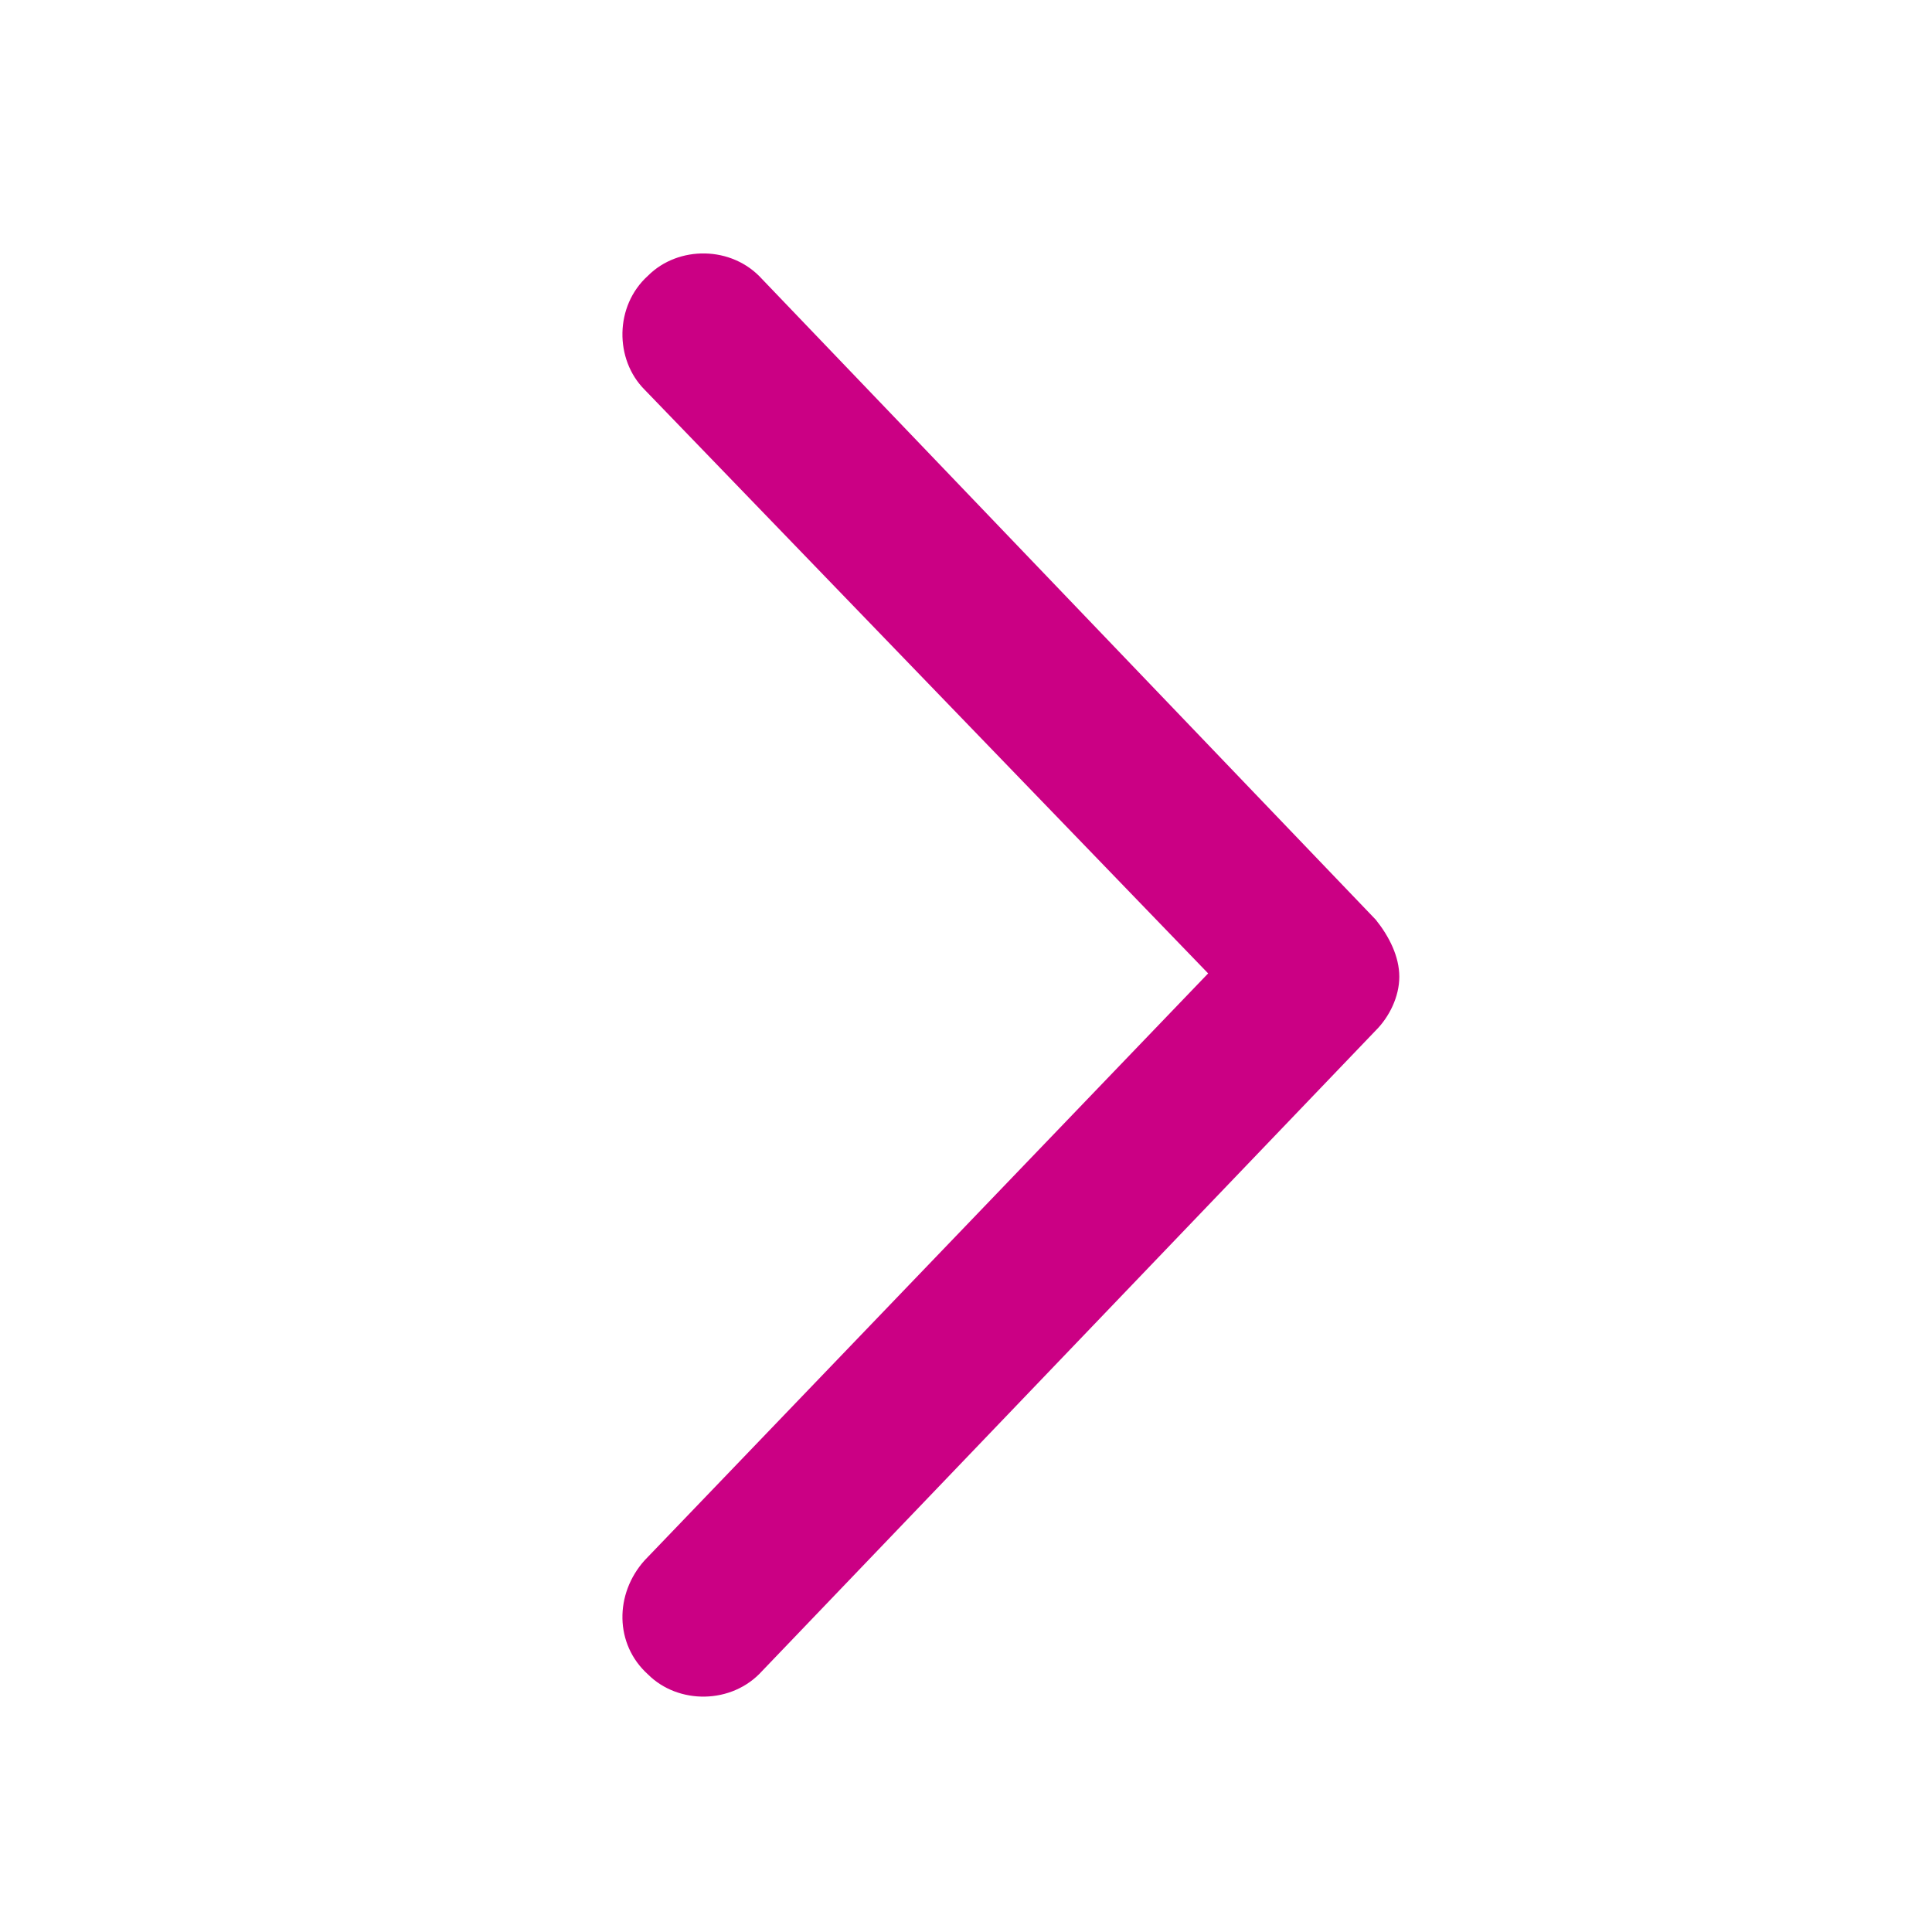
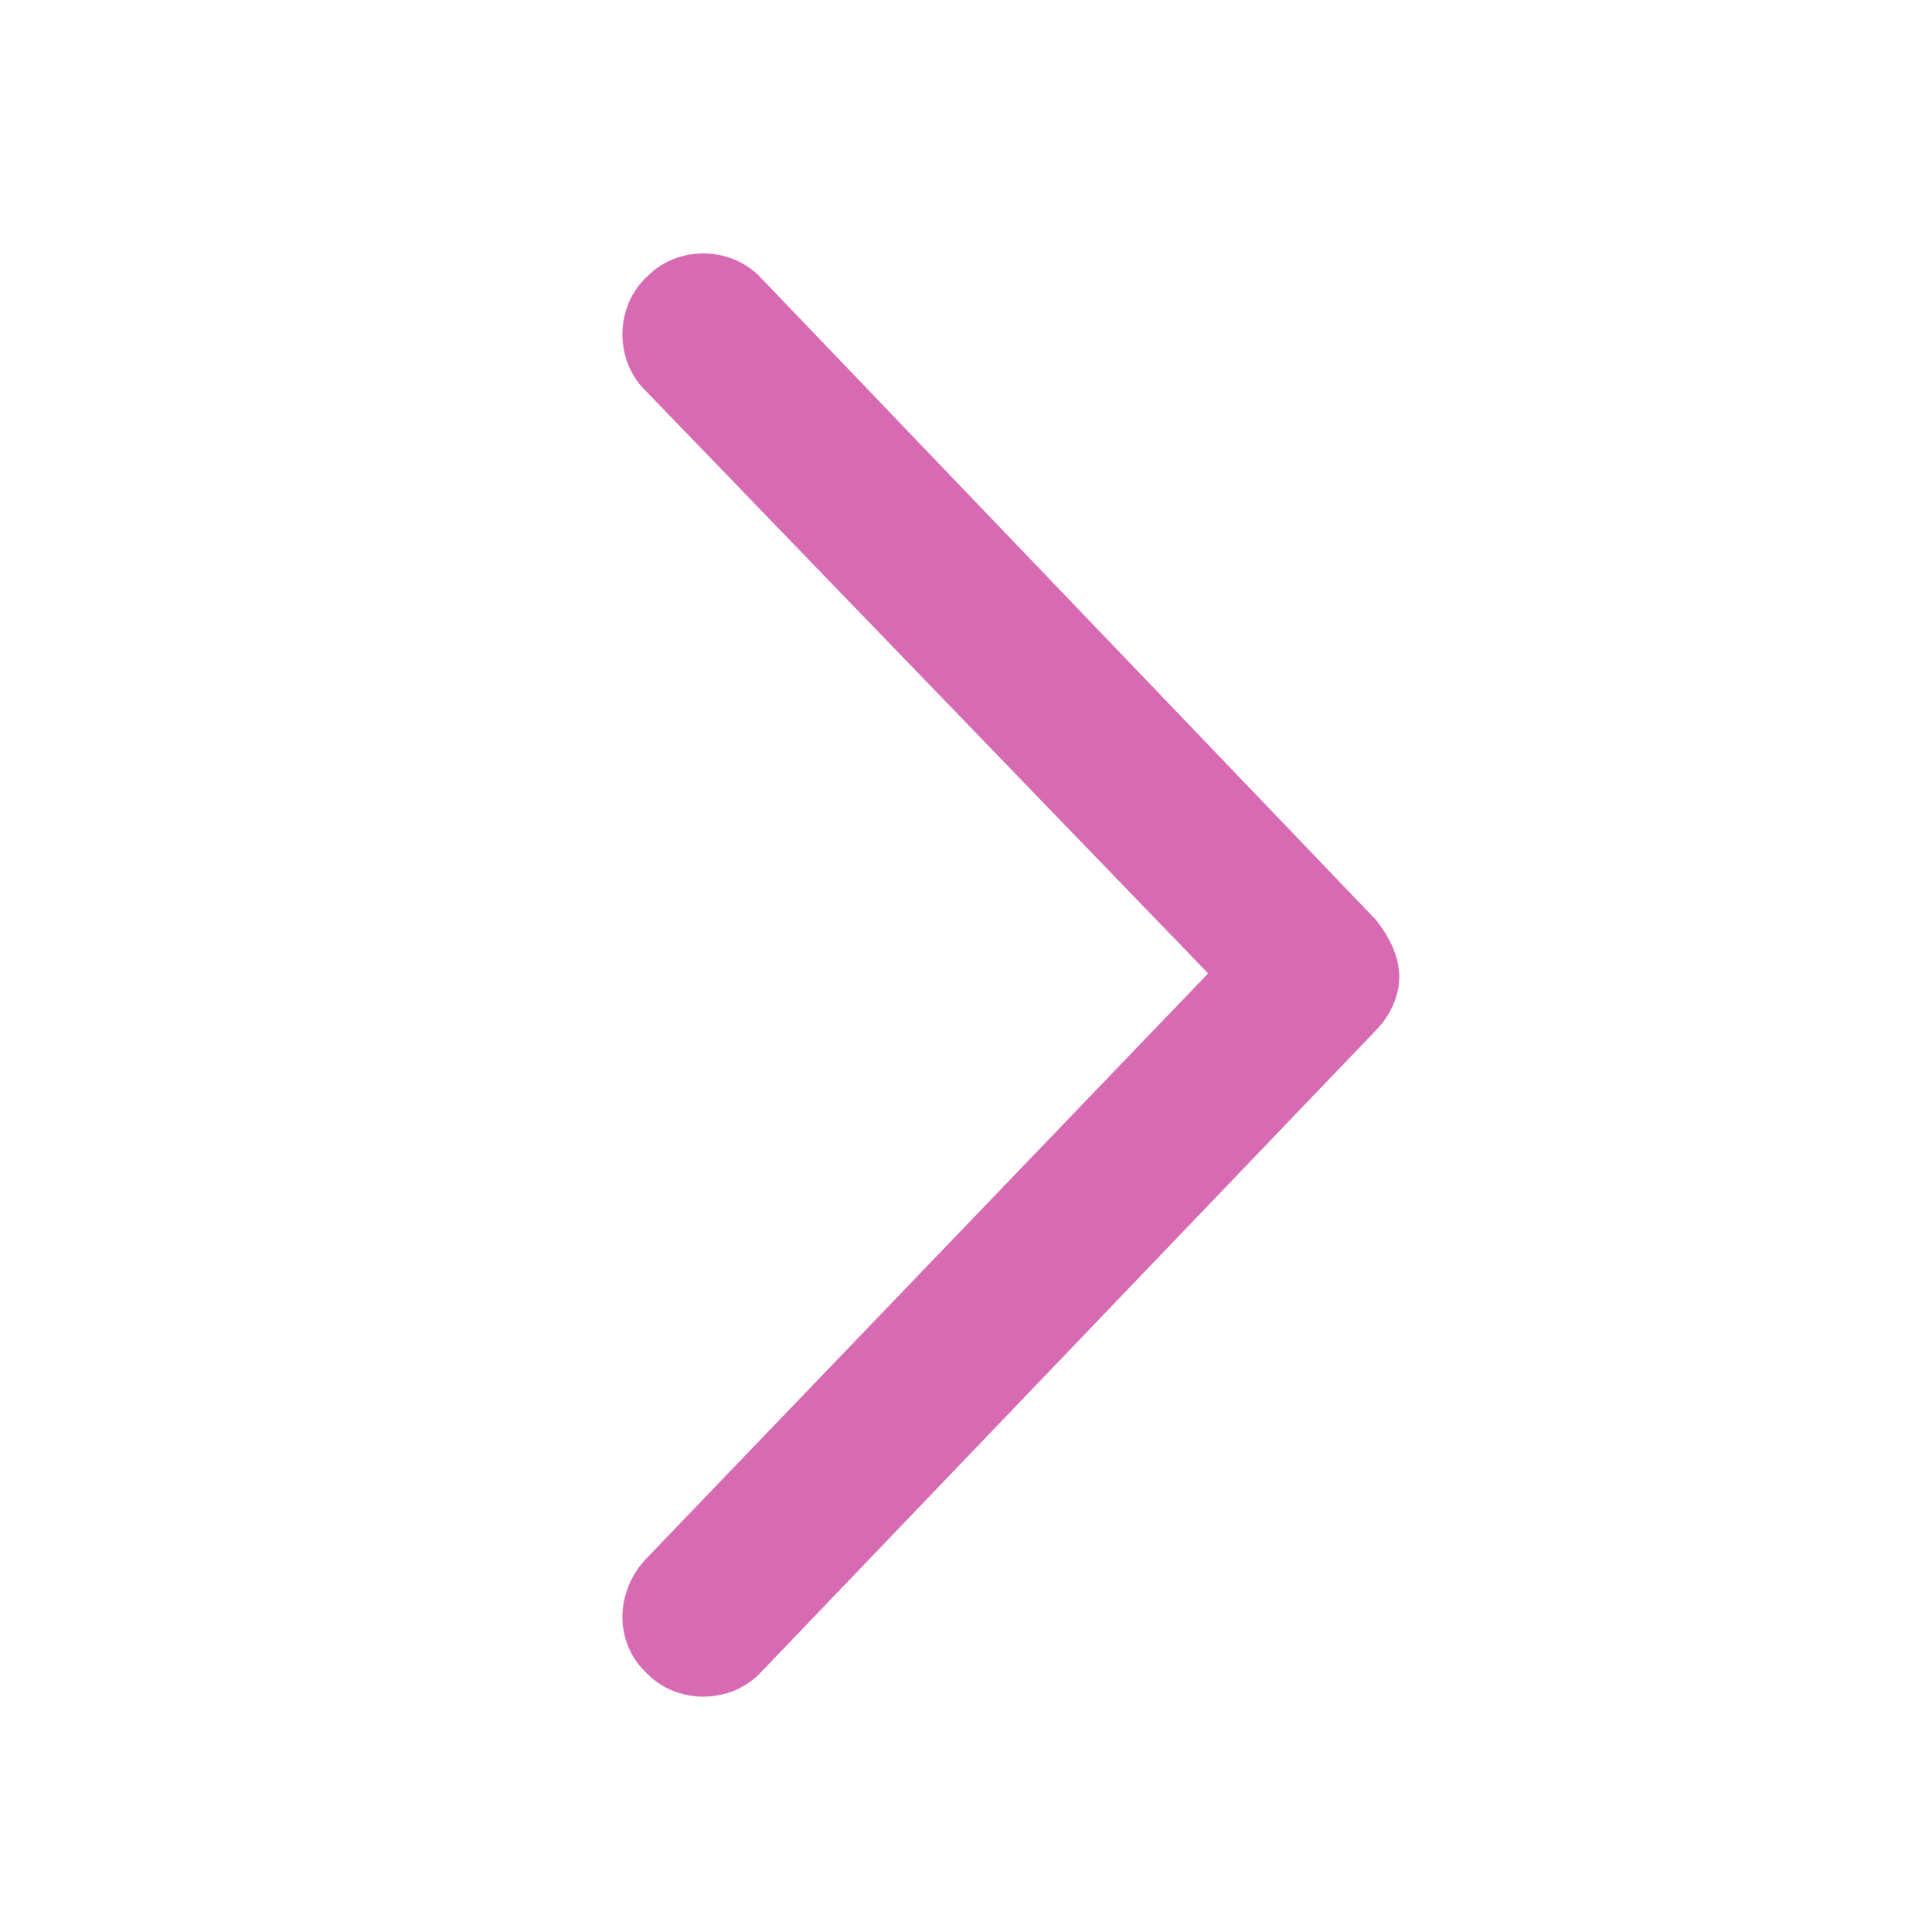
<svg xmlns="http://www.w3.org/2000/svg" width="18" height="18" viewBox="0 0 18 18" fill="none">
-   <path d="M7.1 2.6L12.818 8.569C12.943 8.725 13.037 8.912 13.037 9.1C13.037 9.287 12.943 9.475 12.818 9.6L7.1 15.569C6.818 15.881 6.318 15.881 6.037 15.6C5.725 15.319 5.725 14.85 6.006 14.537L11.256 9.069L6.006 3.631C5.725 3.35 5.725 2.85 6.037 2.569C6.318 2.287 6.818 2.287 7.1 2.6Z" fill="#CB0084" />
+   <path d="M7.1 2.6L12.818 8.569C12.943 8.725 13.037 8.912 13.037 9.1C13.037 9.287 12.943 9.475 12.818 9.6L7.1 15.569C6.818 15.881 6.318 15.881 6.037 15.6C5.725 15.319 5.725 14.85 6.006 14.537L11.256 9.069L6.006 3.631C5.725 3.35 5.725 2.85 6.037 2.569C6.318 2.287 6.818 2.287 7.1 2.6Z" fill="#D76AB3" />
</svg>
